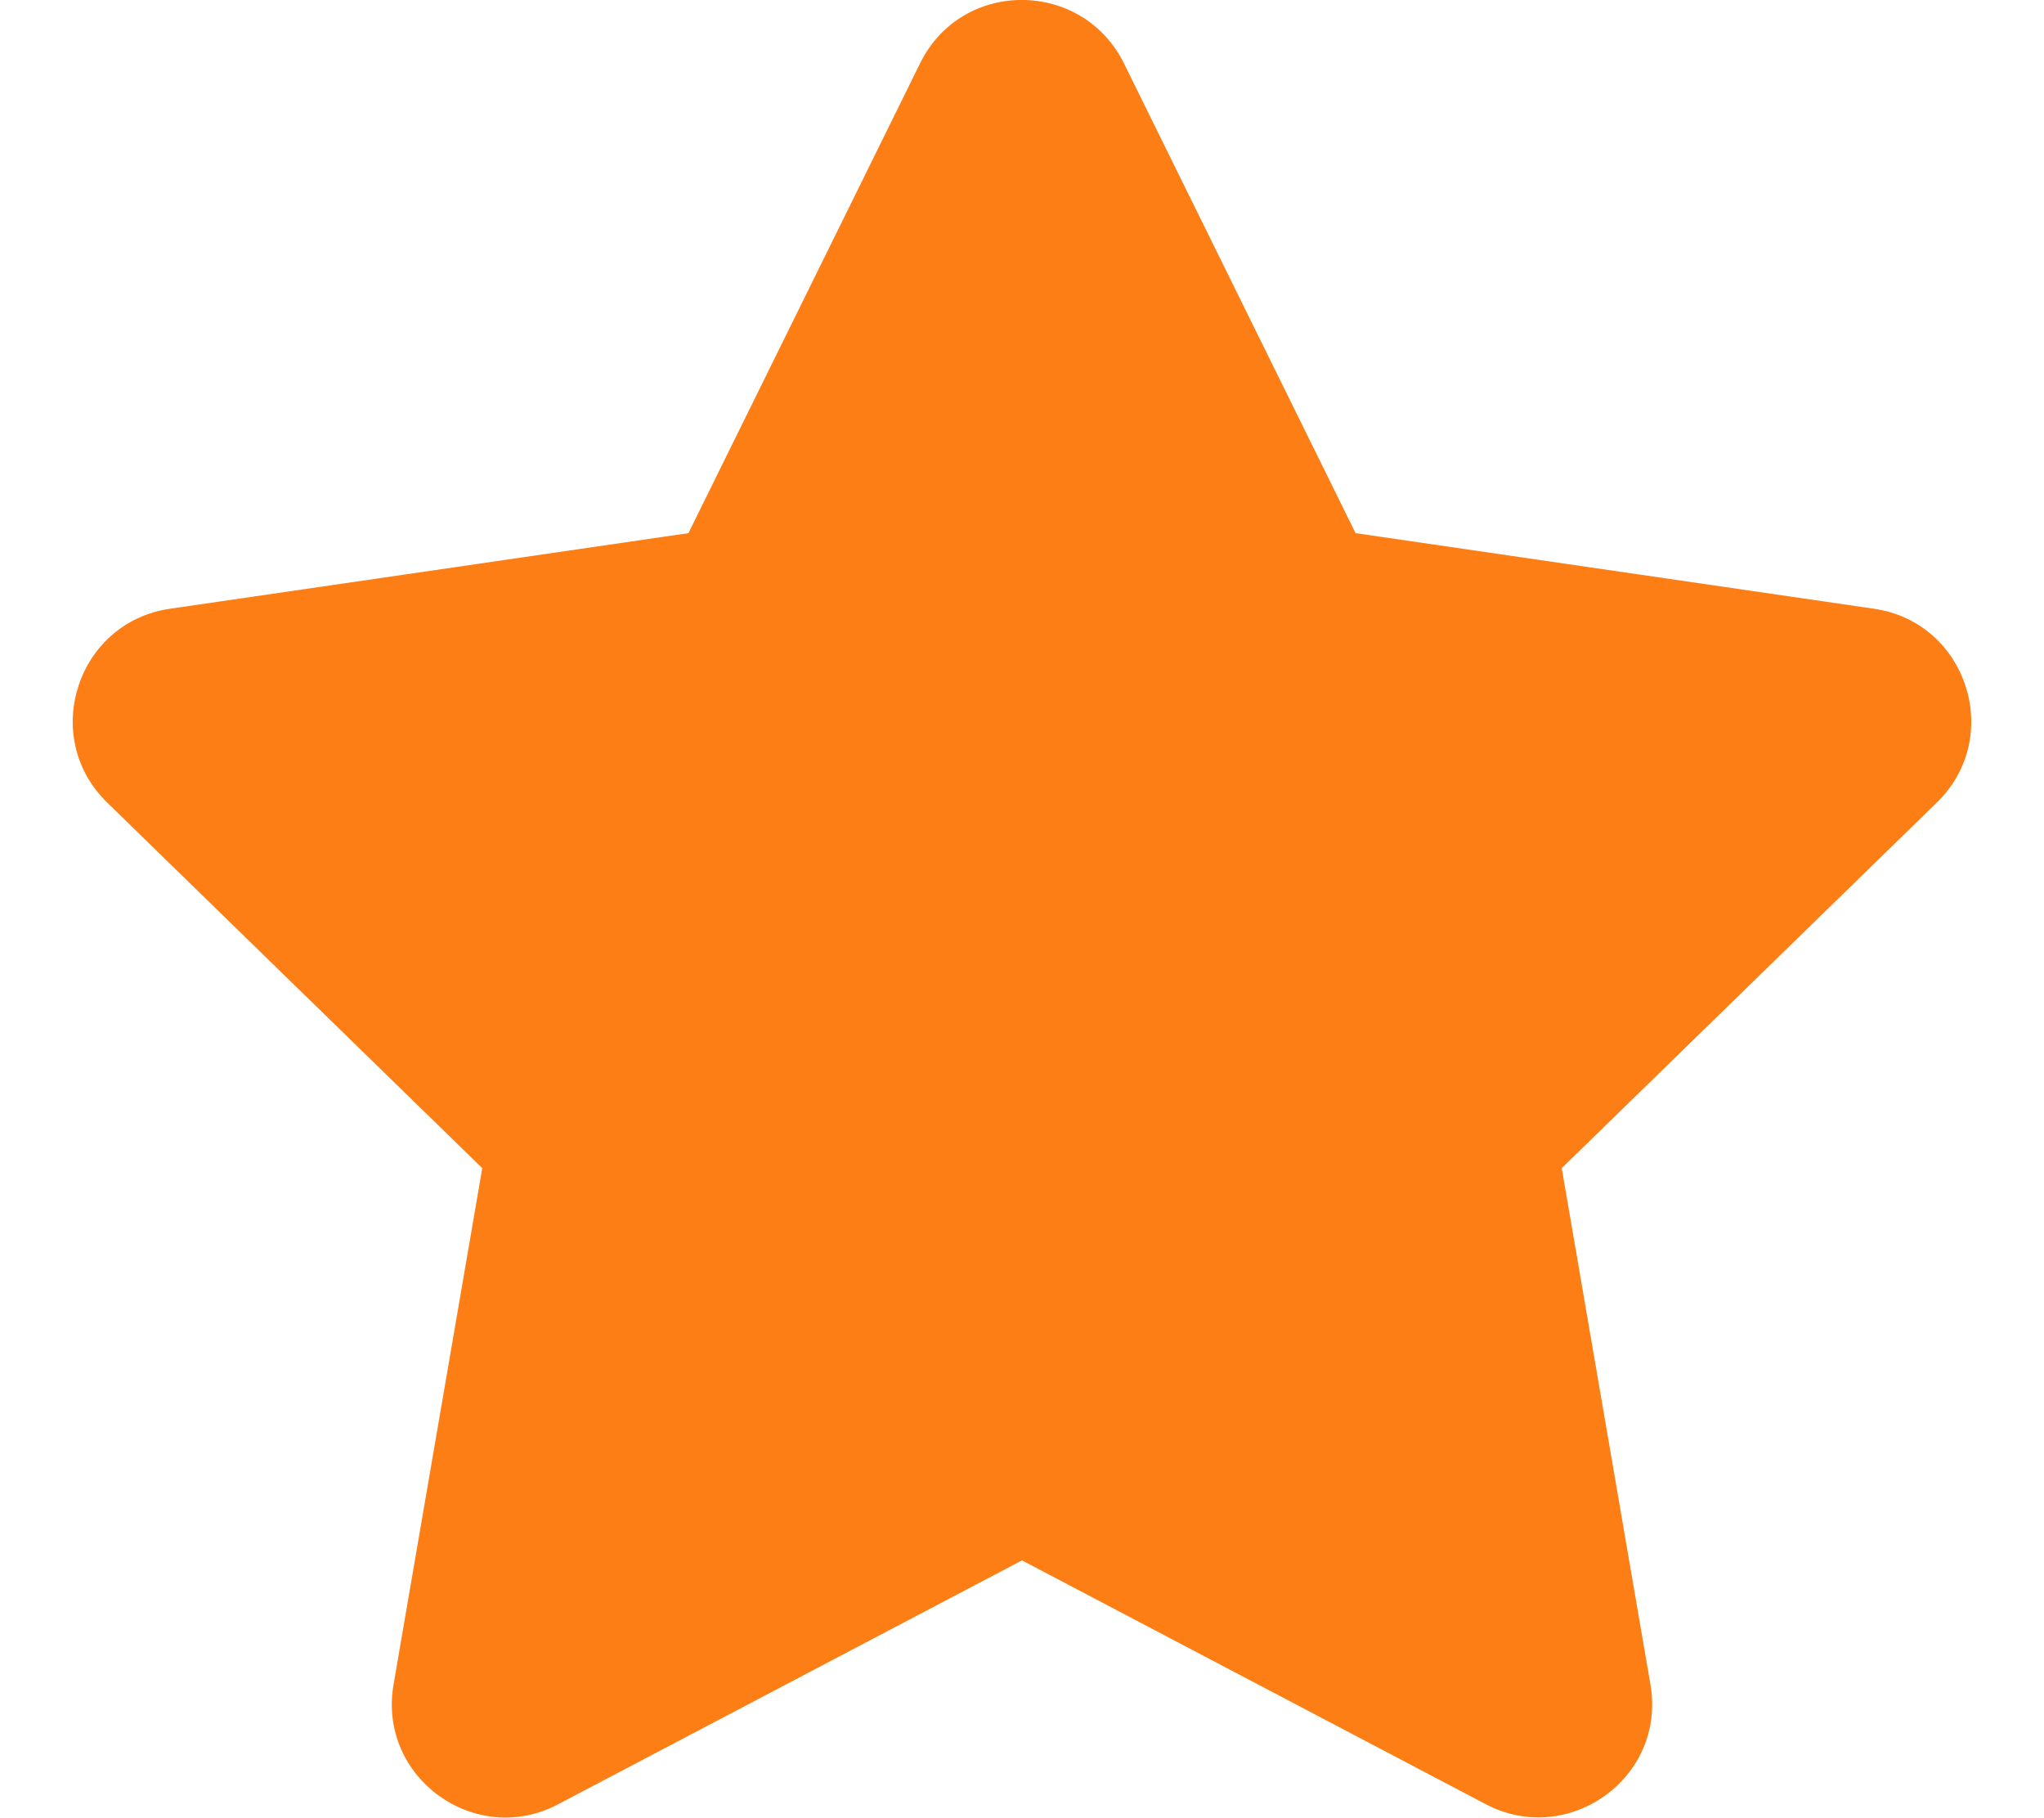
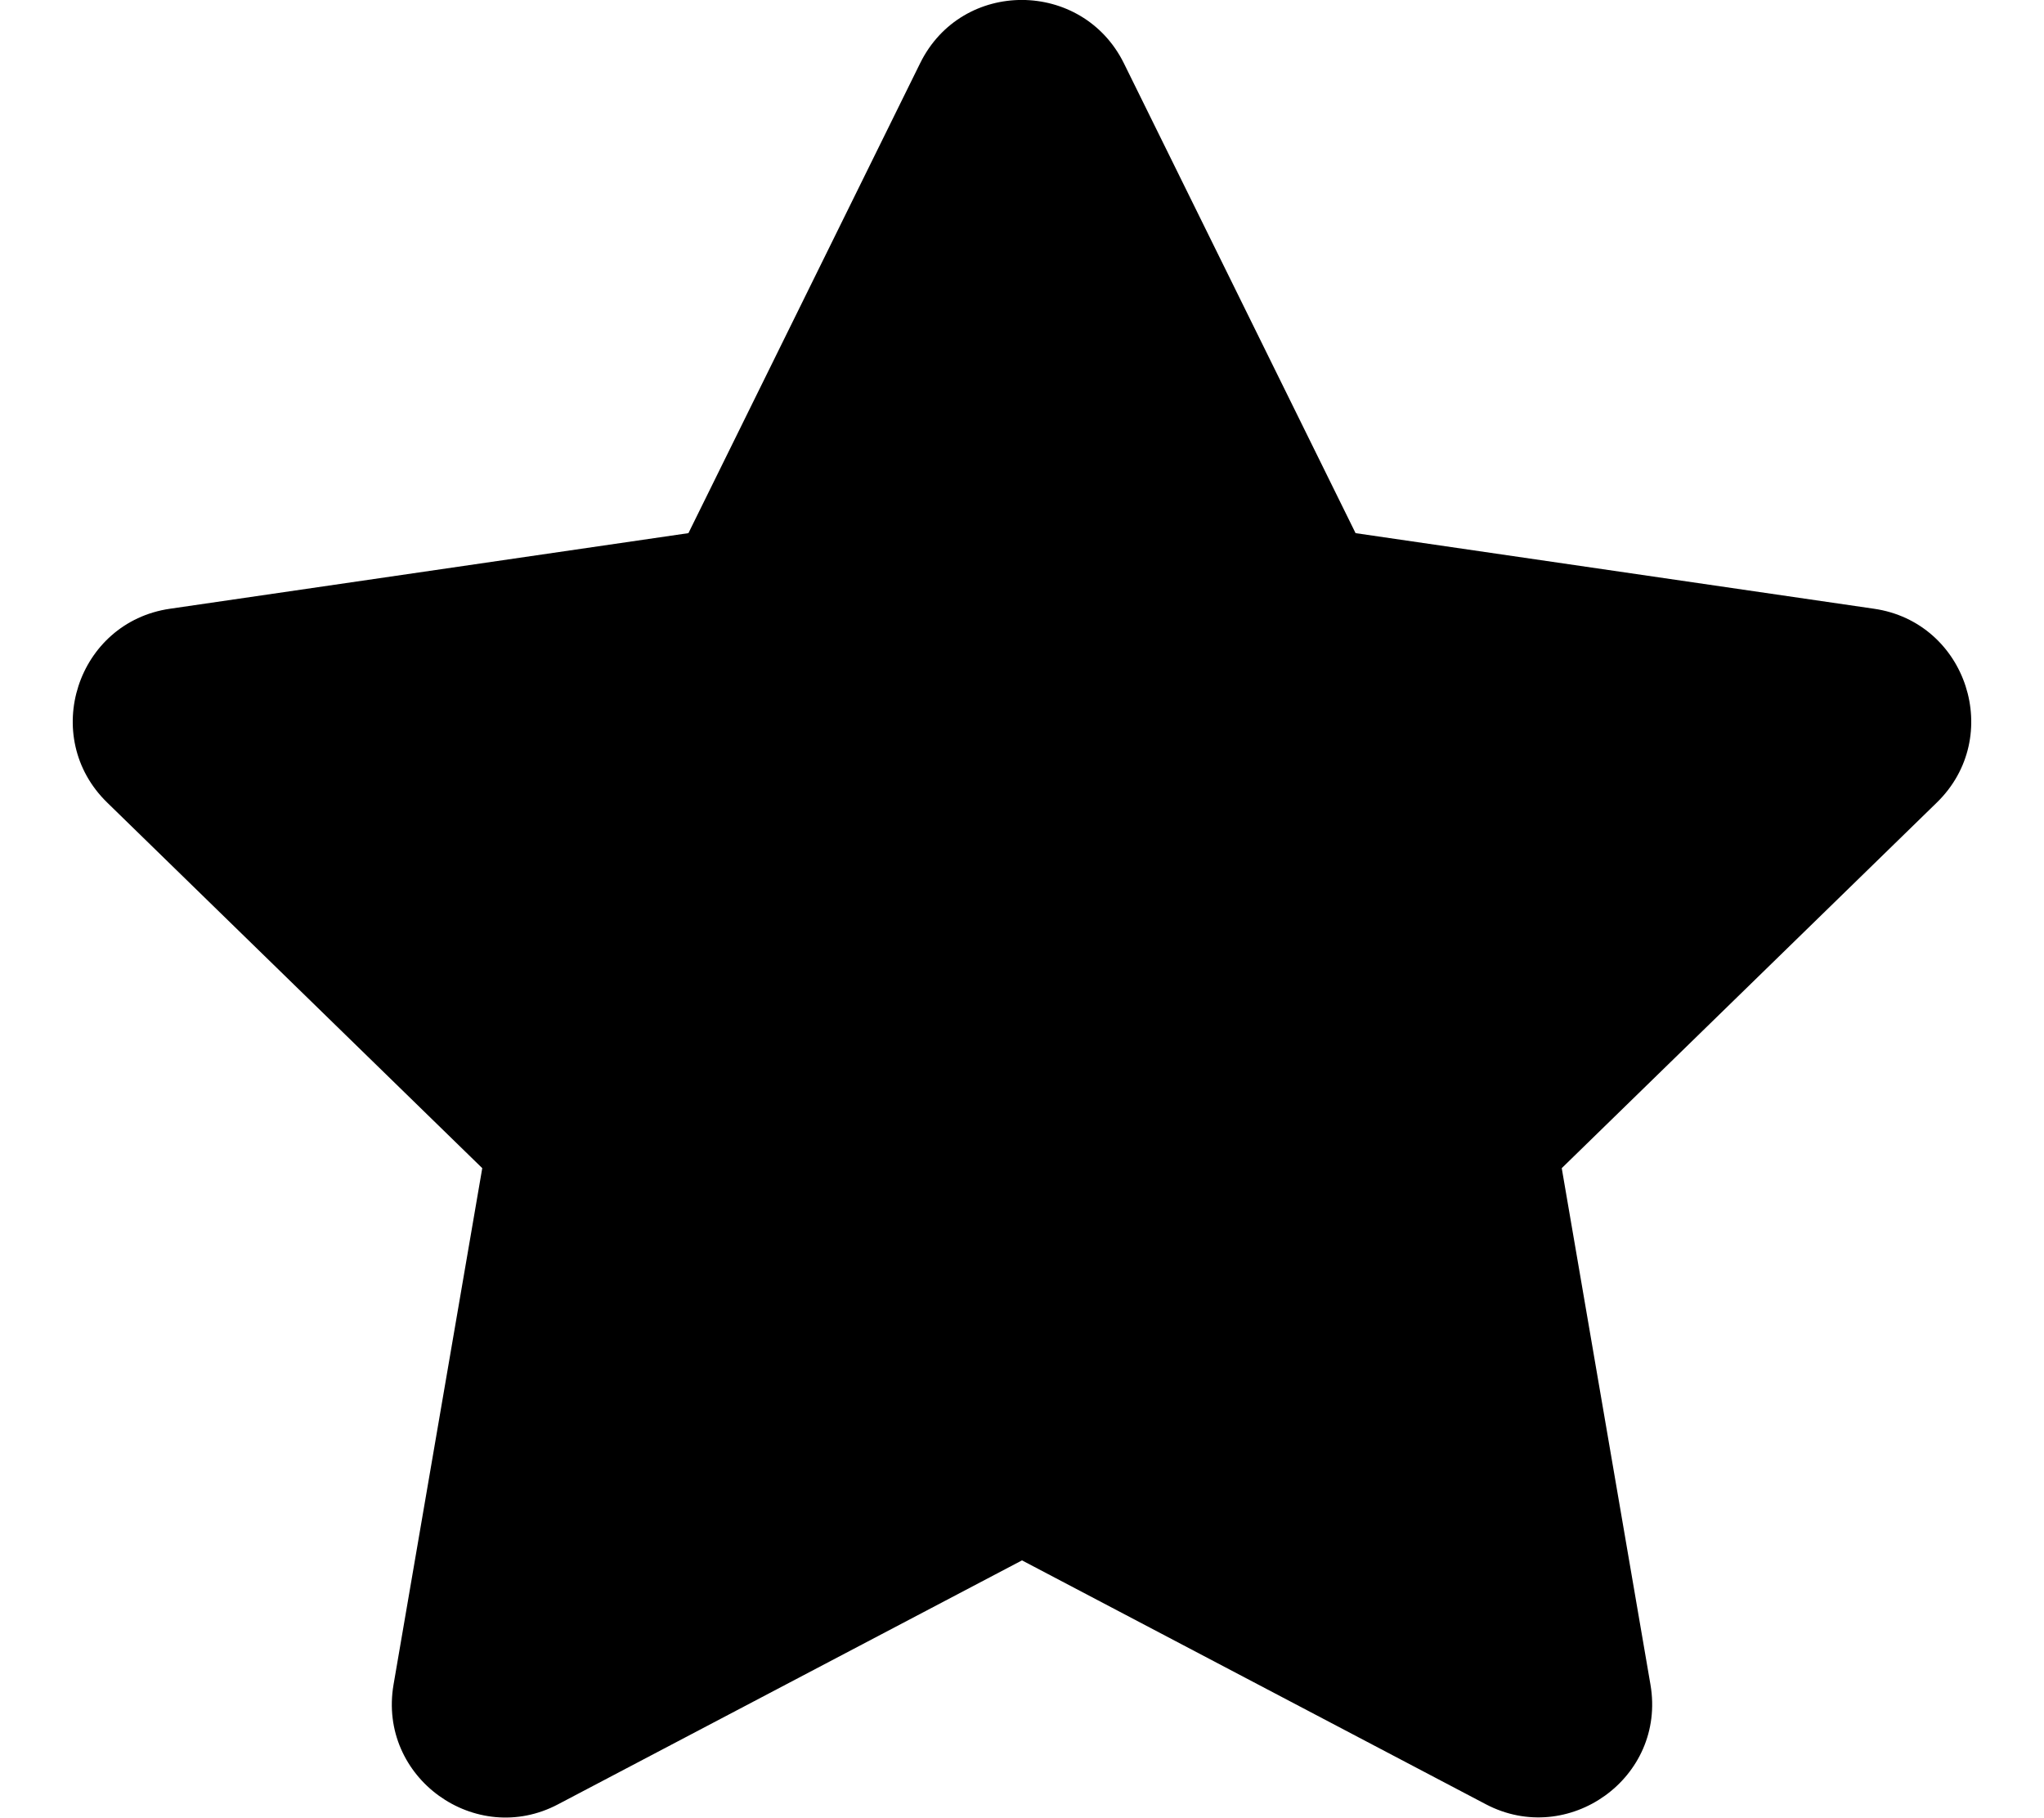
- <svg xmlns="http://www.w3.org/2000/svg" viewBox="0 0 576 512" fill="#fd7e14">
+ <svg xmlns="http://www.w3.org/2000/svg" viewBox="0 0 576 512">
  <path d="M259.3 17.8L194 150.2 47.9 171.5c-26.2 3.8-36.7 36.1-17.7 54.6l105.7 103-25 145.5c-4.5 26.3 23.2 46 46.4 33.7L288 439.6l130.7 68.7c23.2 12.2 50.9-7.4 46.4-33.7l-25-145.5 105.7-103c19-18.5 8.5-50.8-17.7-54.6L382 150.2 316.7 17.8c-11.7-23.6-45.6-23.9-57.4 0z" />
</svg>
